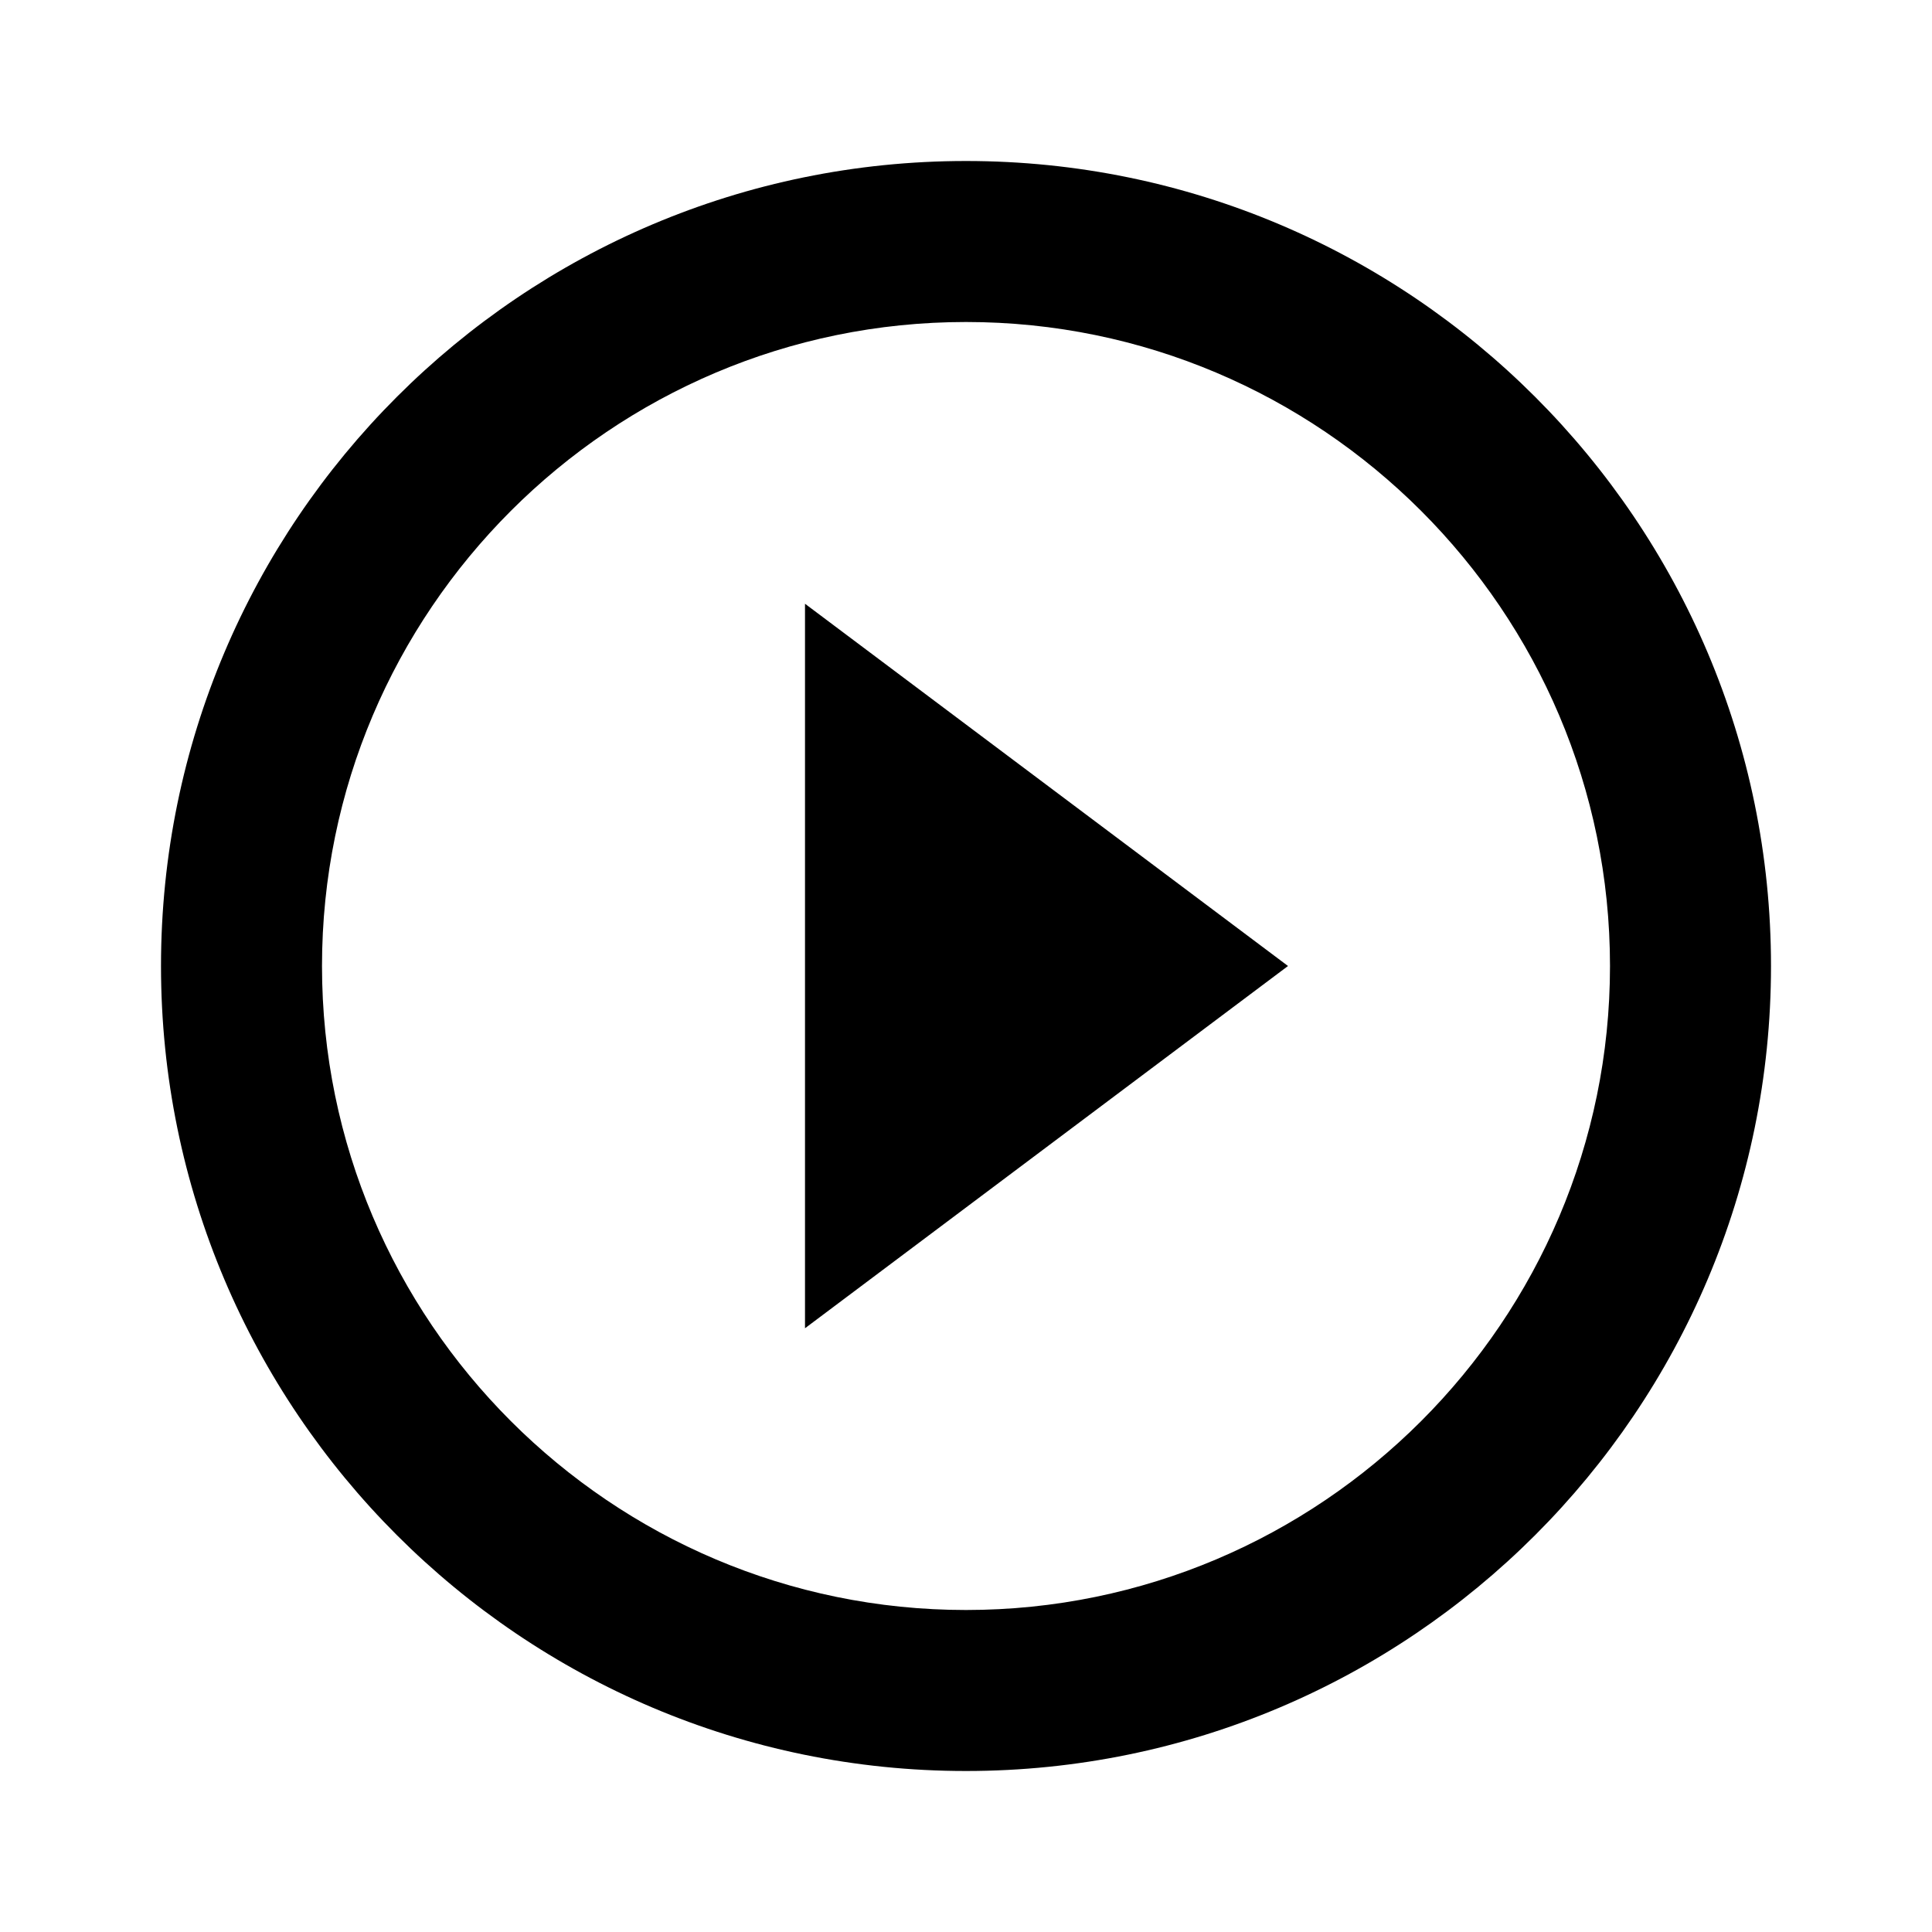
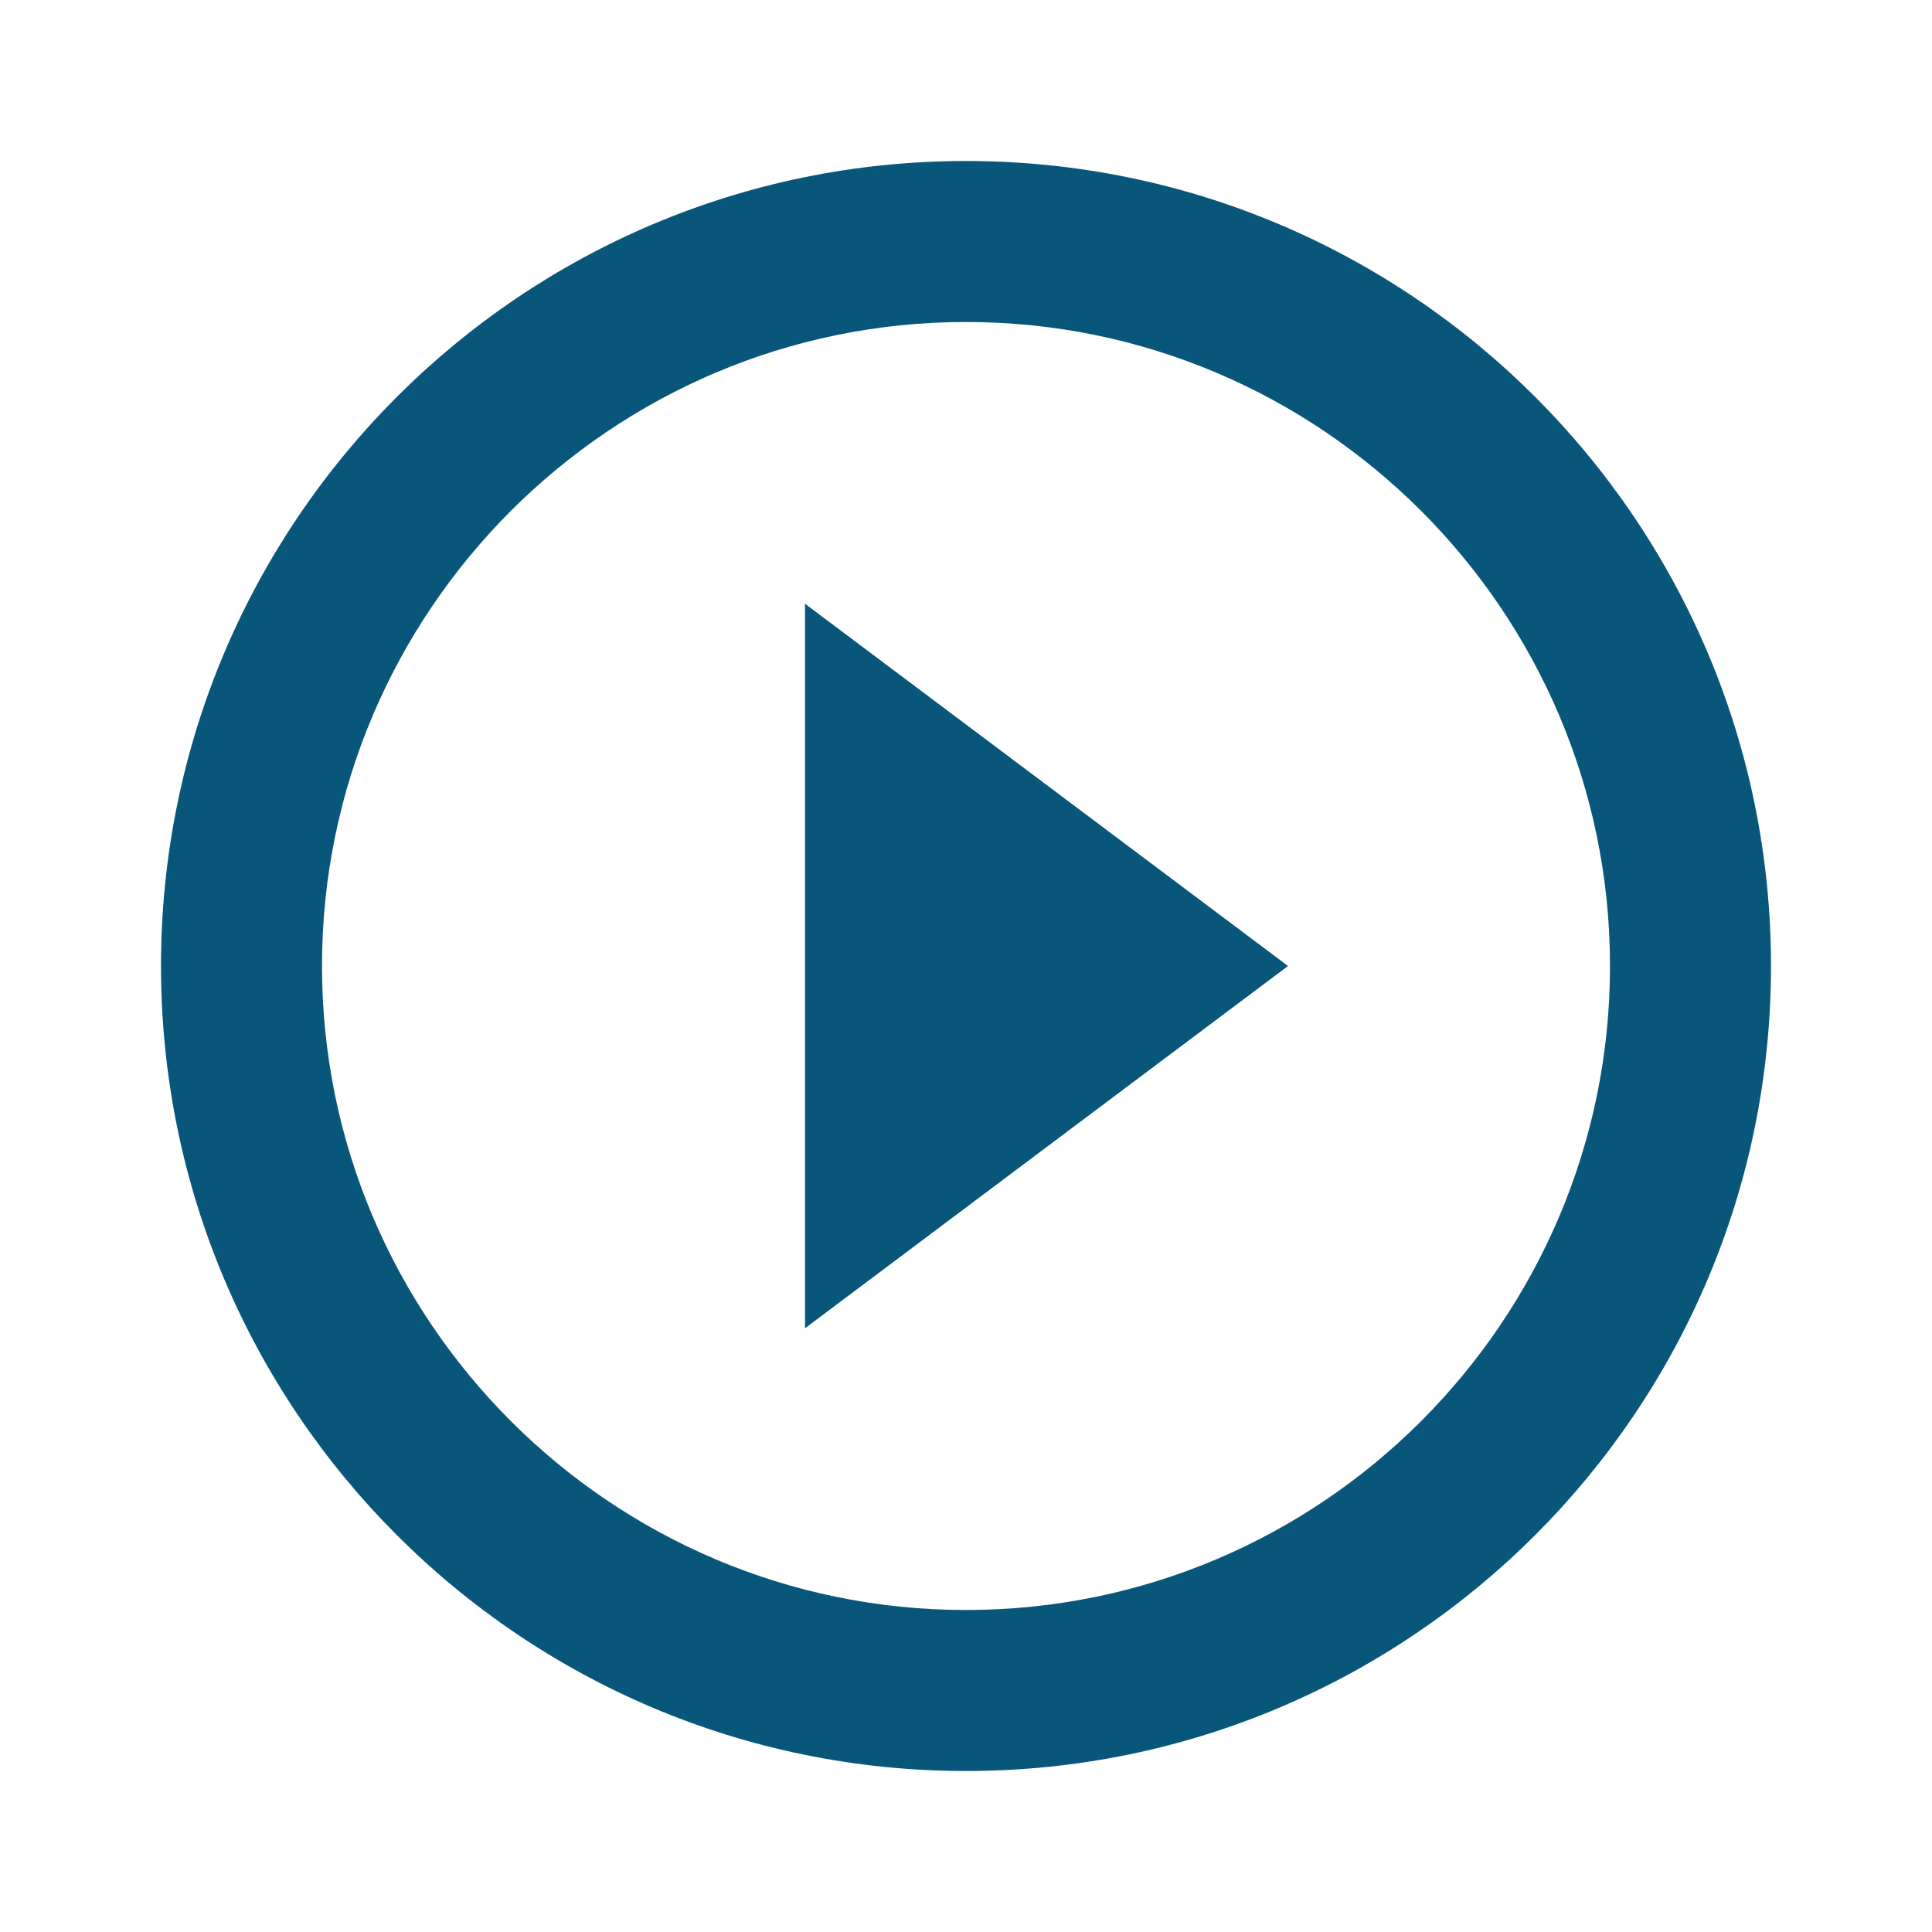
<svg xmlns="http://www.w3.org/2000/svg" width="24" height="24" viewBox="0 0 24 24">
  <path d="M0 0h24v24H0z" fill="none" />
-   <path d="M10 16.5l6-4.5-6-4.5v9zM12 2C6.48 2 2 6.48 2 12s4.48 10 10 10 10-4.48 10-10S17.52 2 12 2zm0 18c-4.41 0-8-3.59-8-8s3.59-8 8-8 8 3.59 8 8-3.59 8-8 8z" />
+   <path d="M10 16.5l6-4.5-6-4.5v9zM12 2C6.48 2 2 6.48 2 12s4.48 10 10 10 10-4.48 10-10S17.52 2 12 2zm0 18c-4.41 0-8-3.59-8-8s3.59-8 8-8 8 3.59 8 8-3.59 8-8 8z" fill="rgb(9,86,123)" />
</svg>
